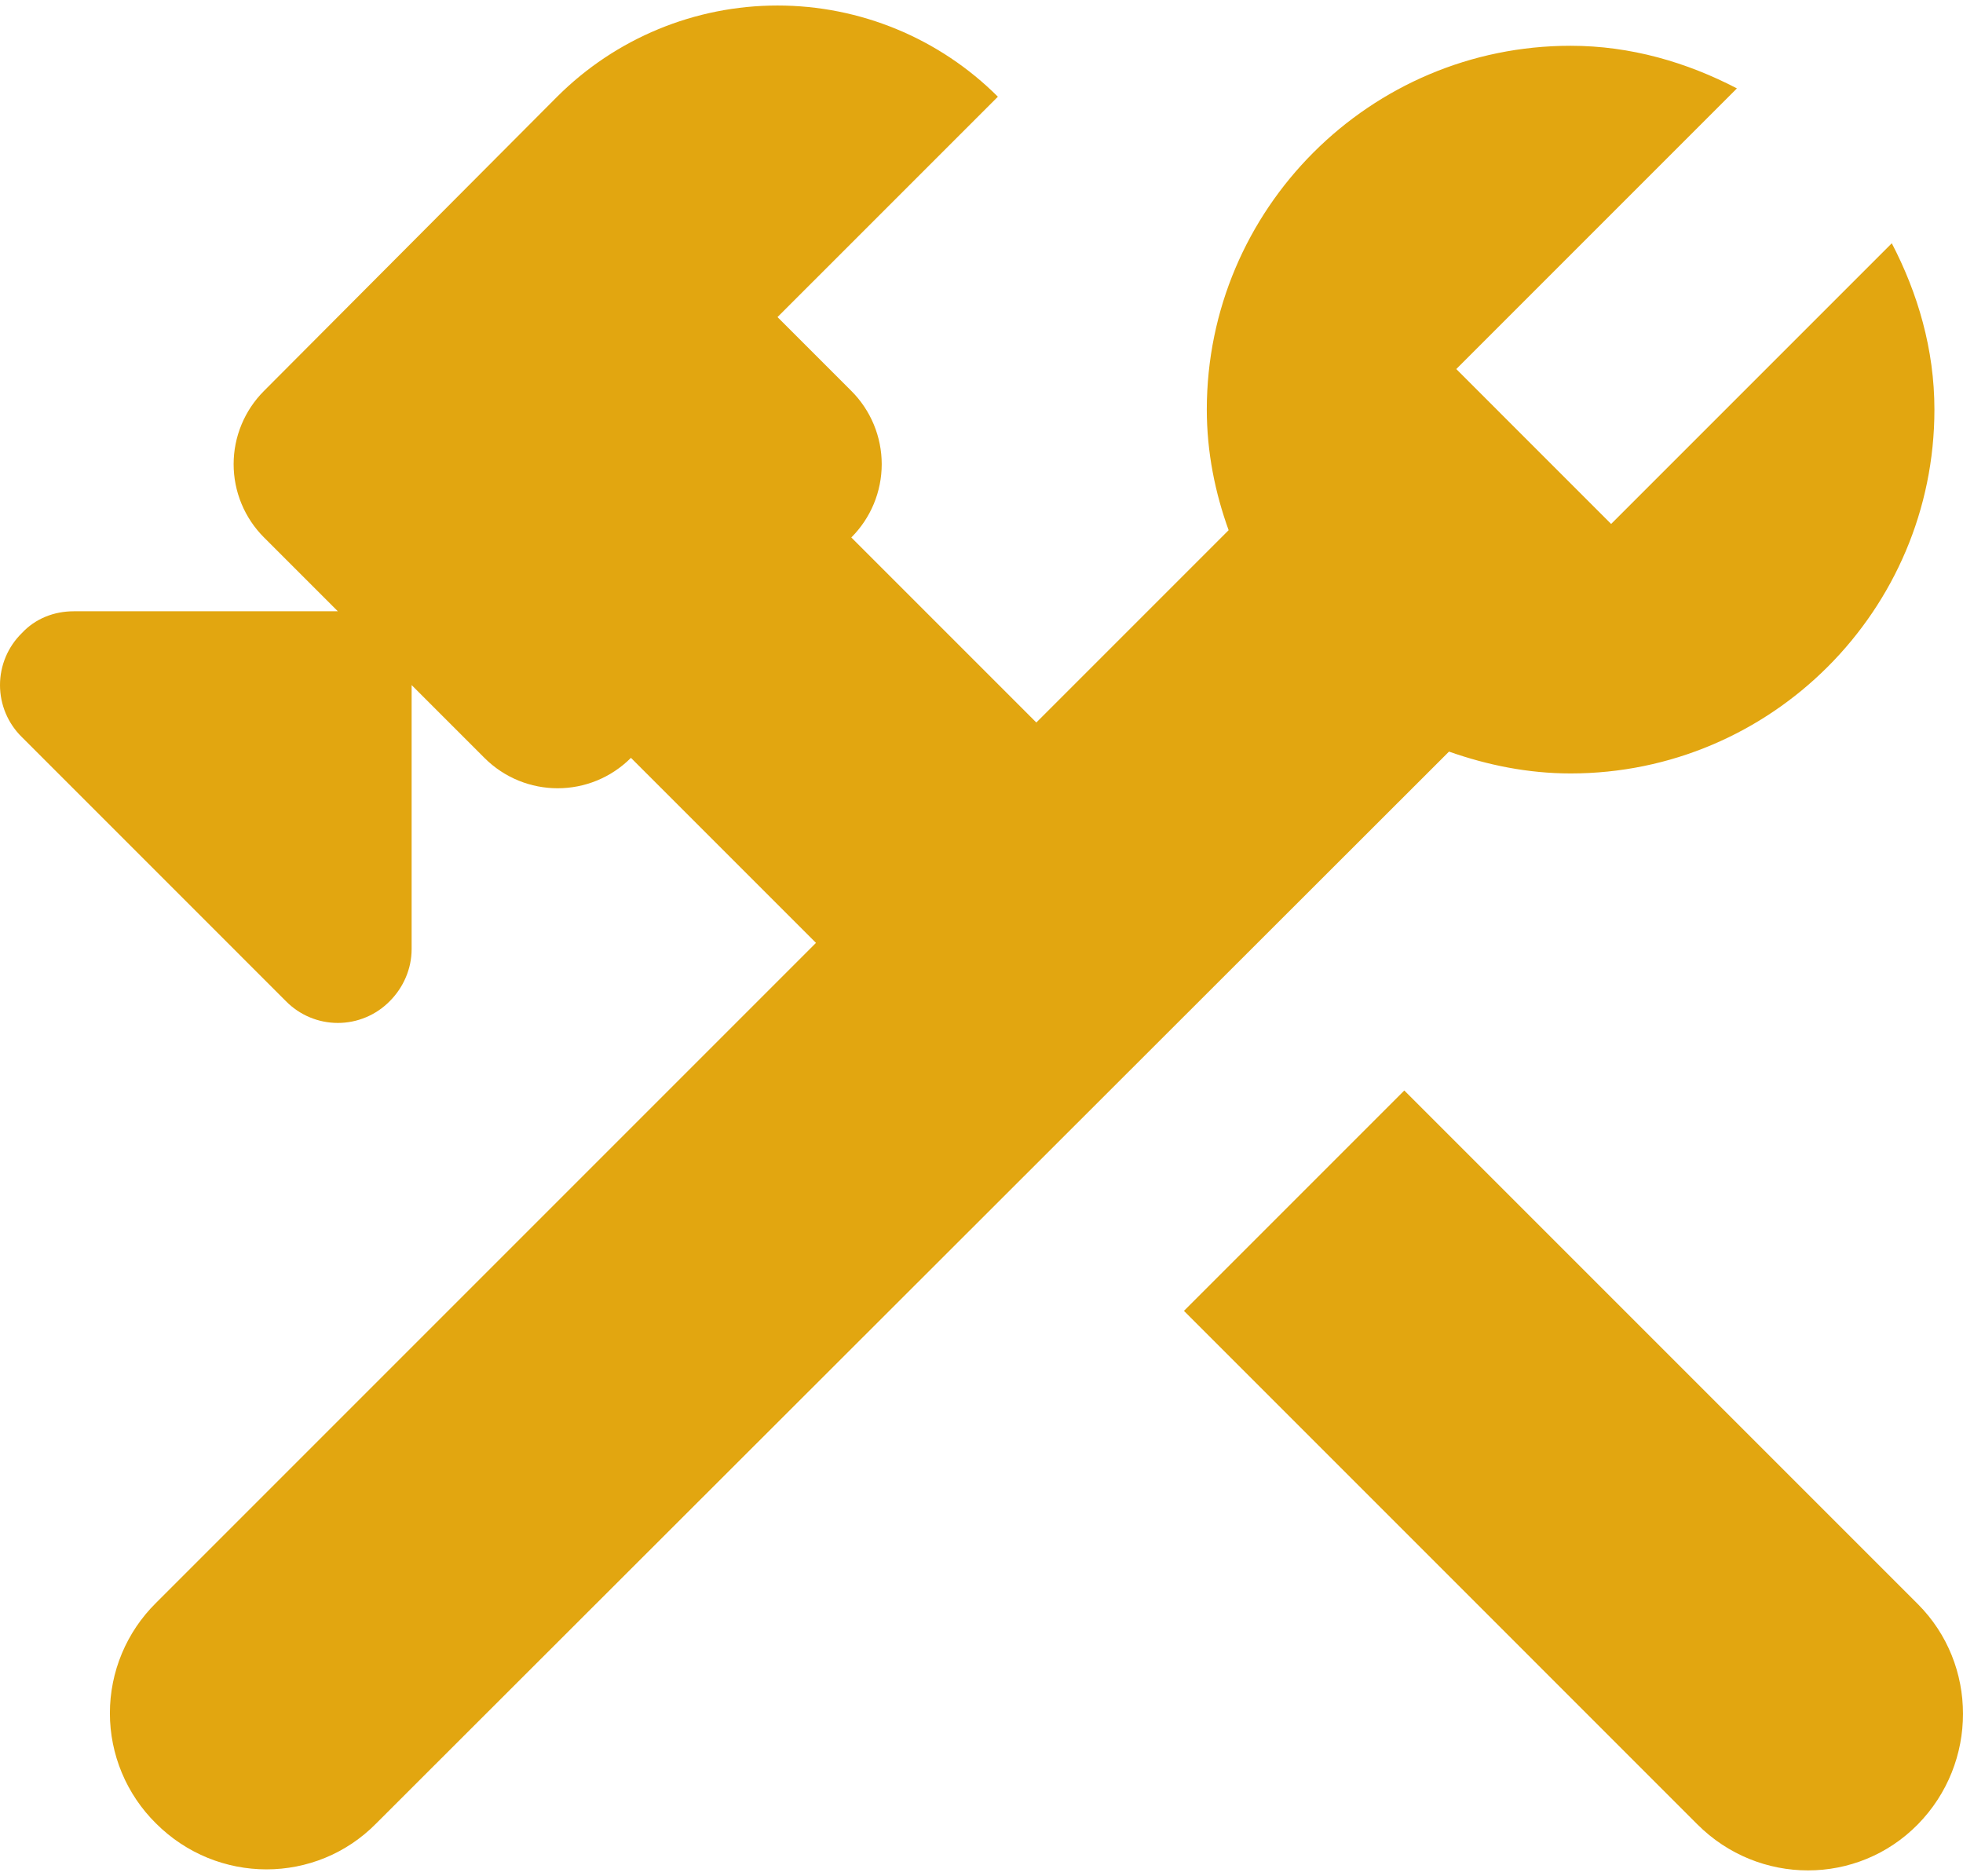
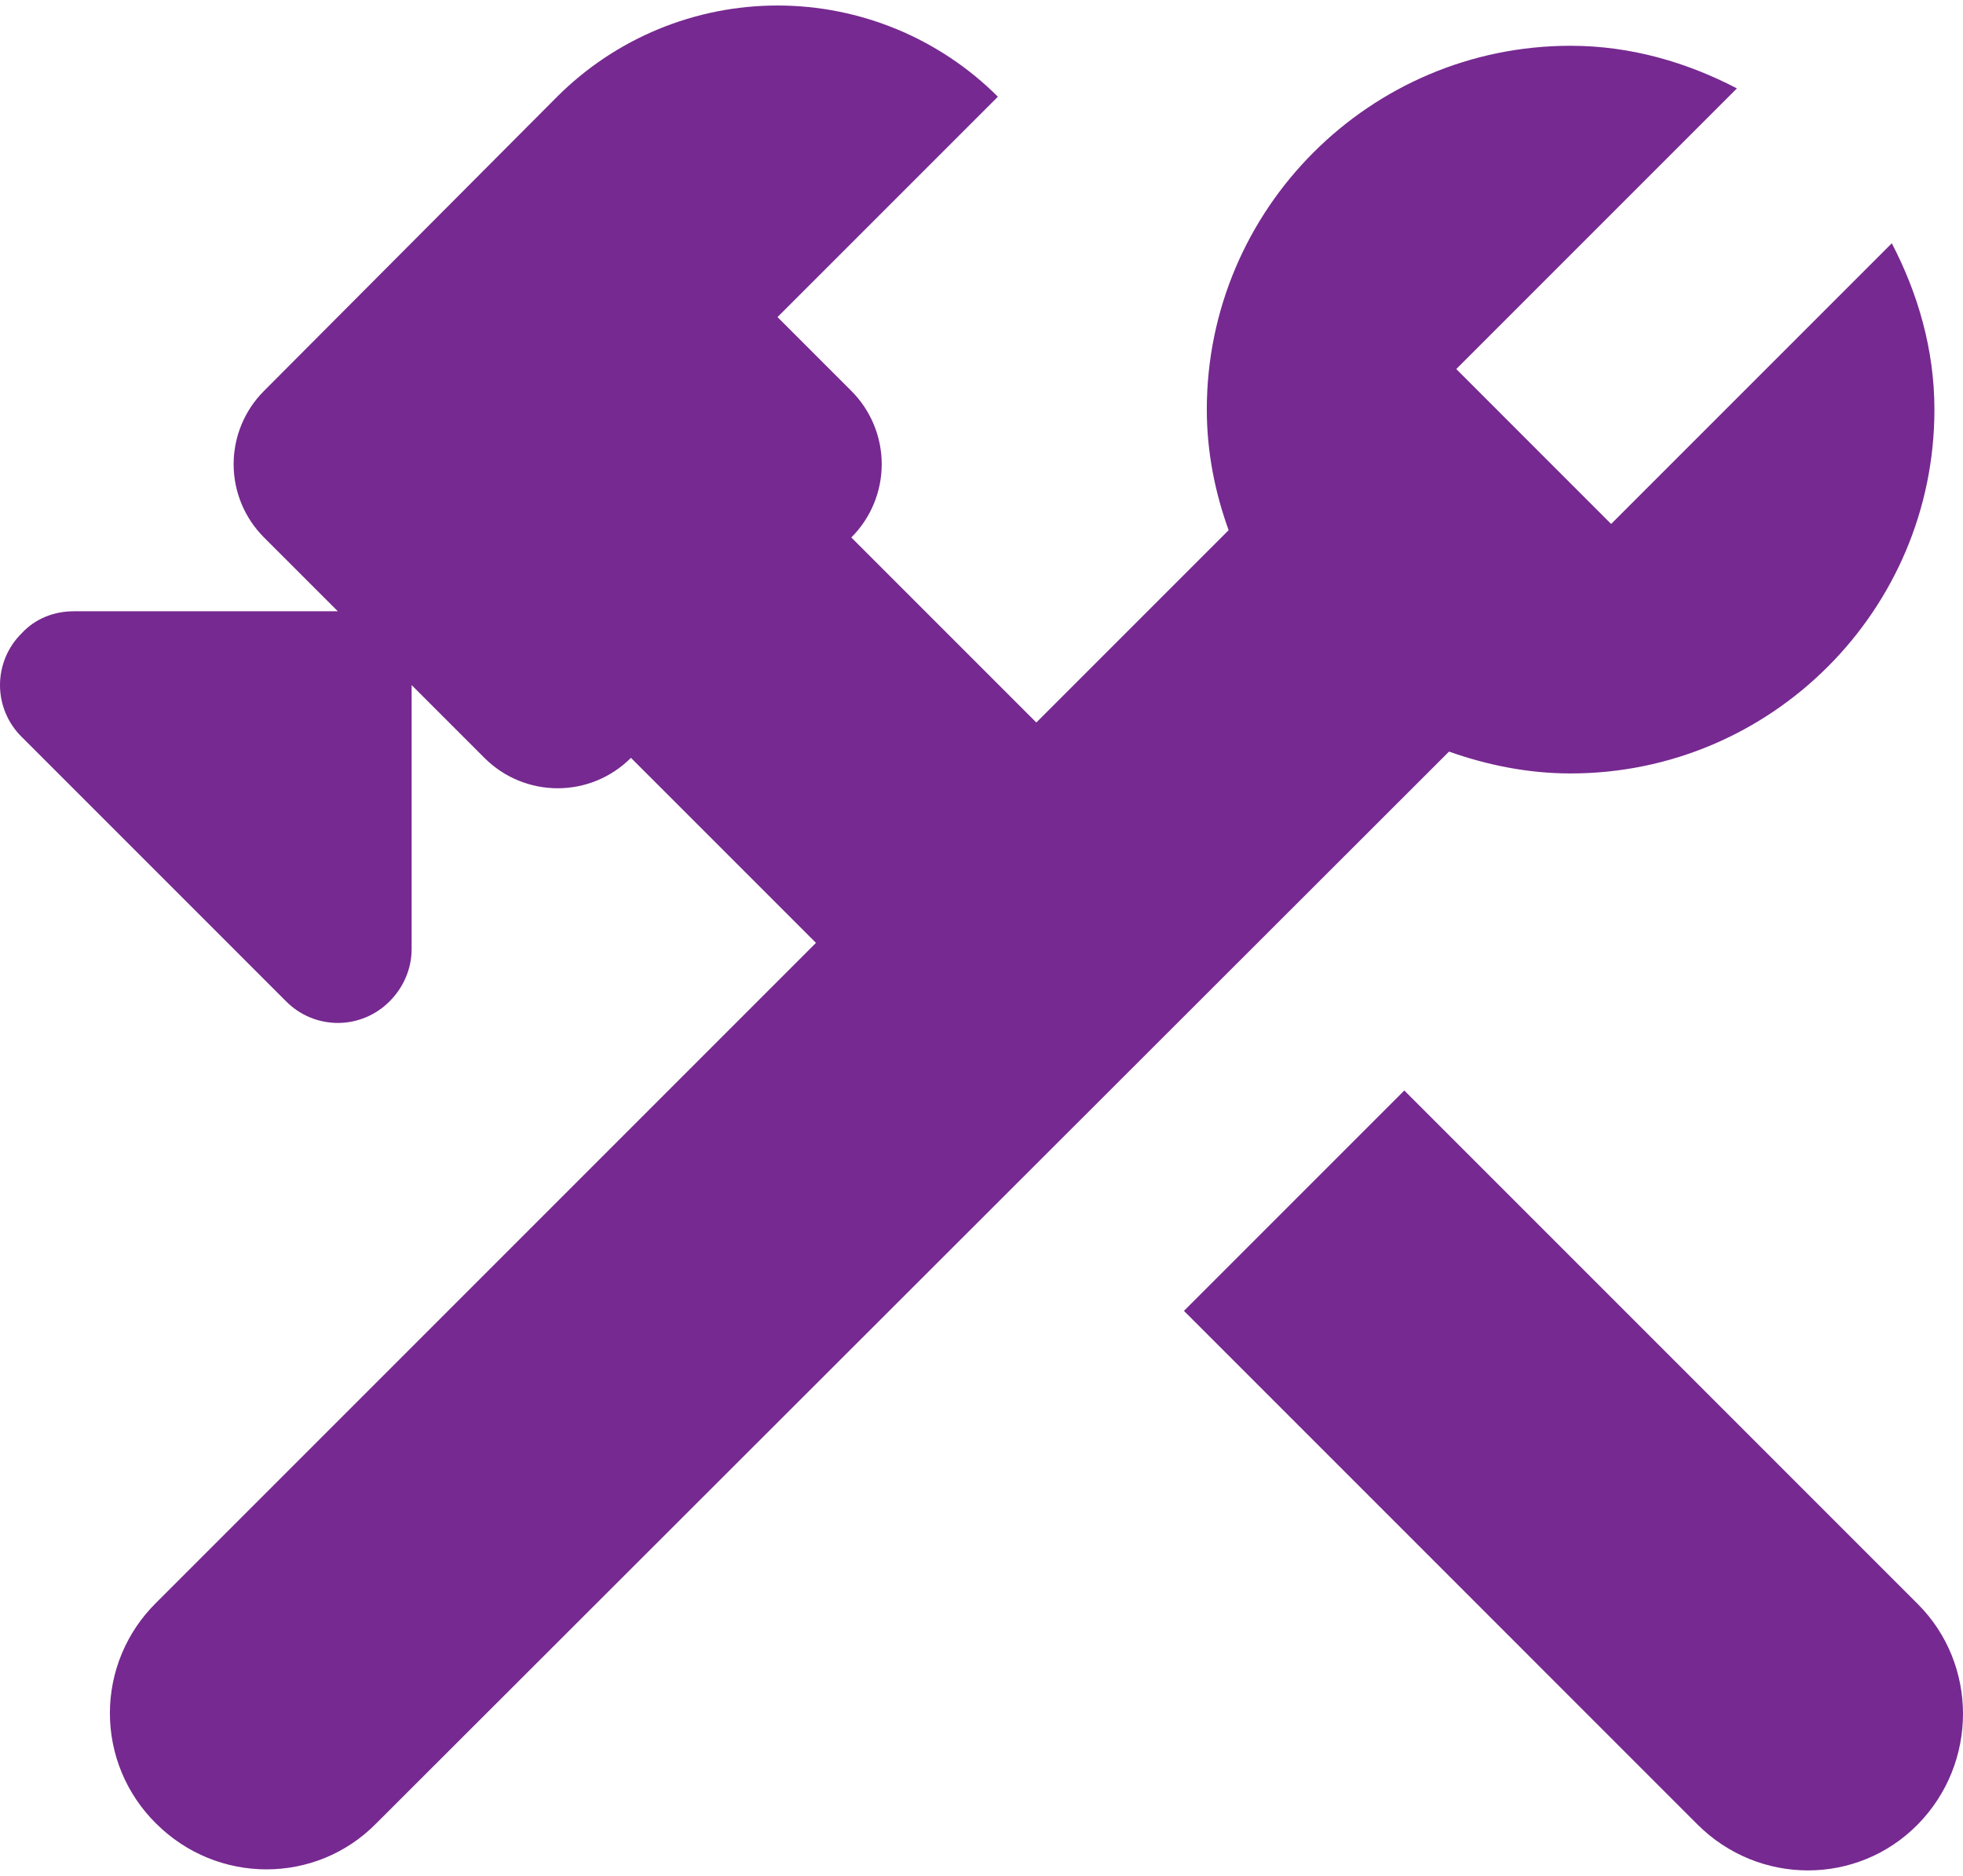
<svg xmlns="http://www.w3.org/2000/svg" width="180" height="172" viewBox="0 0 180 172" fill="none">
-   <path d="M175.854 147.071L128.769 99.987L108.563 120.193L155.647 167.278C161.271 172.901 170.326 172.901 175.854 167.278C181.382 161.654 181.382 152.599 175.854 147.071ZM144.019 70.916C162.415 70.916 177.379 55.952 177.379 37.556C177.379 32.028 175.854 26.881 173.471 22.306L147.736 48.041L133.535 33.839L159.269 8.105C154.694 5.722 149.547 4.197 144.019 4.197C125.624 4.197 110.66 19.161 110.66 37.556C110.66 41.464 111.422 45.181 112.661 48.613L95.028 66.246L78.062 49.28C78.946 48.398 79.647 47.351 80.125 46.198C80.604 45.045 80.85 43.809 80.85 42.56C80.85 41.312 80.604 40.076 80.125 38.923C79.647 37.77 78.946 36.722 78.062 35.841L71.295 29.073L91.502 8.867C86.14 3.512 78.873 0.505 71.295 0.505C63.718 0.505 56.45 3.512 51.089 8.867L24.21 35.841C23.327 36.722 22.626 37.77 22.148 38.923C21.669 40.076 21.423 41.312 21.423 42.56C21.423 43.809 21.669 45.045 22.148 46.198C22.626 47.351 23.327 48.398 24.21 49.28L30.978 56.047H6.768C4.957 56.047 3.242 56.714 2.003 58.049C1.369 58.67 0.865 59.411 0.521 60.23C0.177 61.048 0 61.927 0 62.814C0 63.702 0.177 64.581 0.521 65.399C0.865 66.217 1.369 66.959 2.003 67.58L26.212 91.79C26.833 92.424 27.575 92.927 28.393 93.271C29.211 93.615 30.09 93.792 30.978 93.792C31.865 93.792 32.744 93.615 33.562 93.271C34.381 92.927 35.122 92.424 35.743 91.79C36.983 90.55 37.745 88.835 37.745 87.024V62.814L44.417 69.486C48.134 73.204 54.139 73.204 57.856 69.486L74.822 86.452L14.298 146.976C12.961 148.297 11.899 149.87 11.175 151.604C10.45 153.339 10.077 155.2 10.077 157.079C10.077 158.959 10.45 160.82 11.175 162.554C11.899 164.288 12.961 165.861 14.298 167.182C19.921 172.806 28.976 172.806 34.504 167.182L132.868 68.914C136.394 70.153 140.111 70.916 144.019 70.916Z" fill="#E2A610" />
+   <path d="M175.854 147.071L128.769 99.987L108.563 120.193L155.647 167.278C161.271 172.901 170.326 172.901 175.854 167.278C181.382 161.654 181.382 152.599 175.854 147.071ZM144.019 70.916C162.415 70.916 177.379 55.952 177.379 37.556C177.379 32.028 175.854 26.881 173.471 22.306L147.736 48.041L133.535 33.839L159.269 8.105C154.694 5.722 149.547 4.197 144.019 4.197C125.624 4.197 110.66 19.161 110.66 37.556C110.66 41.464 111.422 45.181 112.661 48.613L95.028 66.246L78.062 49.28C78.946 48.398 79.647 47.351 80.125 46.198C80.604 45.045 80.85 43.809 80.85 42.56C80.85 41.312 80.604 40.076 80.125 38.923C79.647 37.77 78.946 36.722 78.062 35.841L71.295 29.073L91.502 8.867C86.14 3.512 78.873 0.505 71.295 0.505C63.718 0.505 56.45 3.512 51.089 8.867L24.21 35.841C23.327 36.722 22.626 37.77 22.148 38.923C21.669 40.076 21.423 41.312 21.423 42.56C21.423 43.809 21.669 45.045 22.148 46.198C22.626 47.351 23.327 48.398 24.21 49.28L30.978 56.047H6.768C4.957 56.047 3.242 56.714 2.003 58.049C1.369 58.67 0.865 59.411 0.521 60.23C0.177 61.048 0 61.927 0 62.814C0 63.702 0.177 64.581 0.521 65.399C0.865 66.217 1.369 66.959 2.003 67.58L26.212 91.79C26.833 92.424 27.575 92.927 28.393 93.271C29.211 93.615 30.09 93.792 30.978 93.792C31.865 93.792 32.744 93.615 33.562 93.271C34.381 92.927 35.122 92.424 35.743 91.79C36.983 90.55 37.745 88.835 37.745 87.024V62.814L44.417 69.486C48.134 73.204 54.139 73.204 57.856 69.486L74.822 86.452L14.298 146.976C12.961 148.297 11.899 149.87 11.175 151.604C10.45 153.339 10.077 155.2 10.077 157.079C10.077 158.959 10.45 160.82 11.175 162.554C11.899 164.288 12.961 165.861 14.298 167.182C19.921 172.806 28.976 172.806 34.504 167.182L132.868 68.914C136.394 70.153 140.111 70.916 144.019 70.916Z" fill="#762990" />
</svg>
